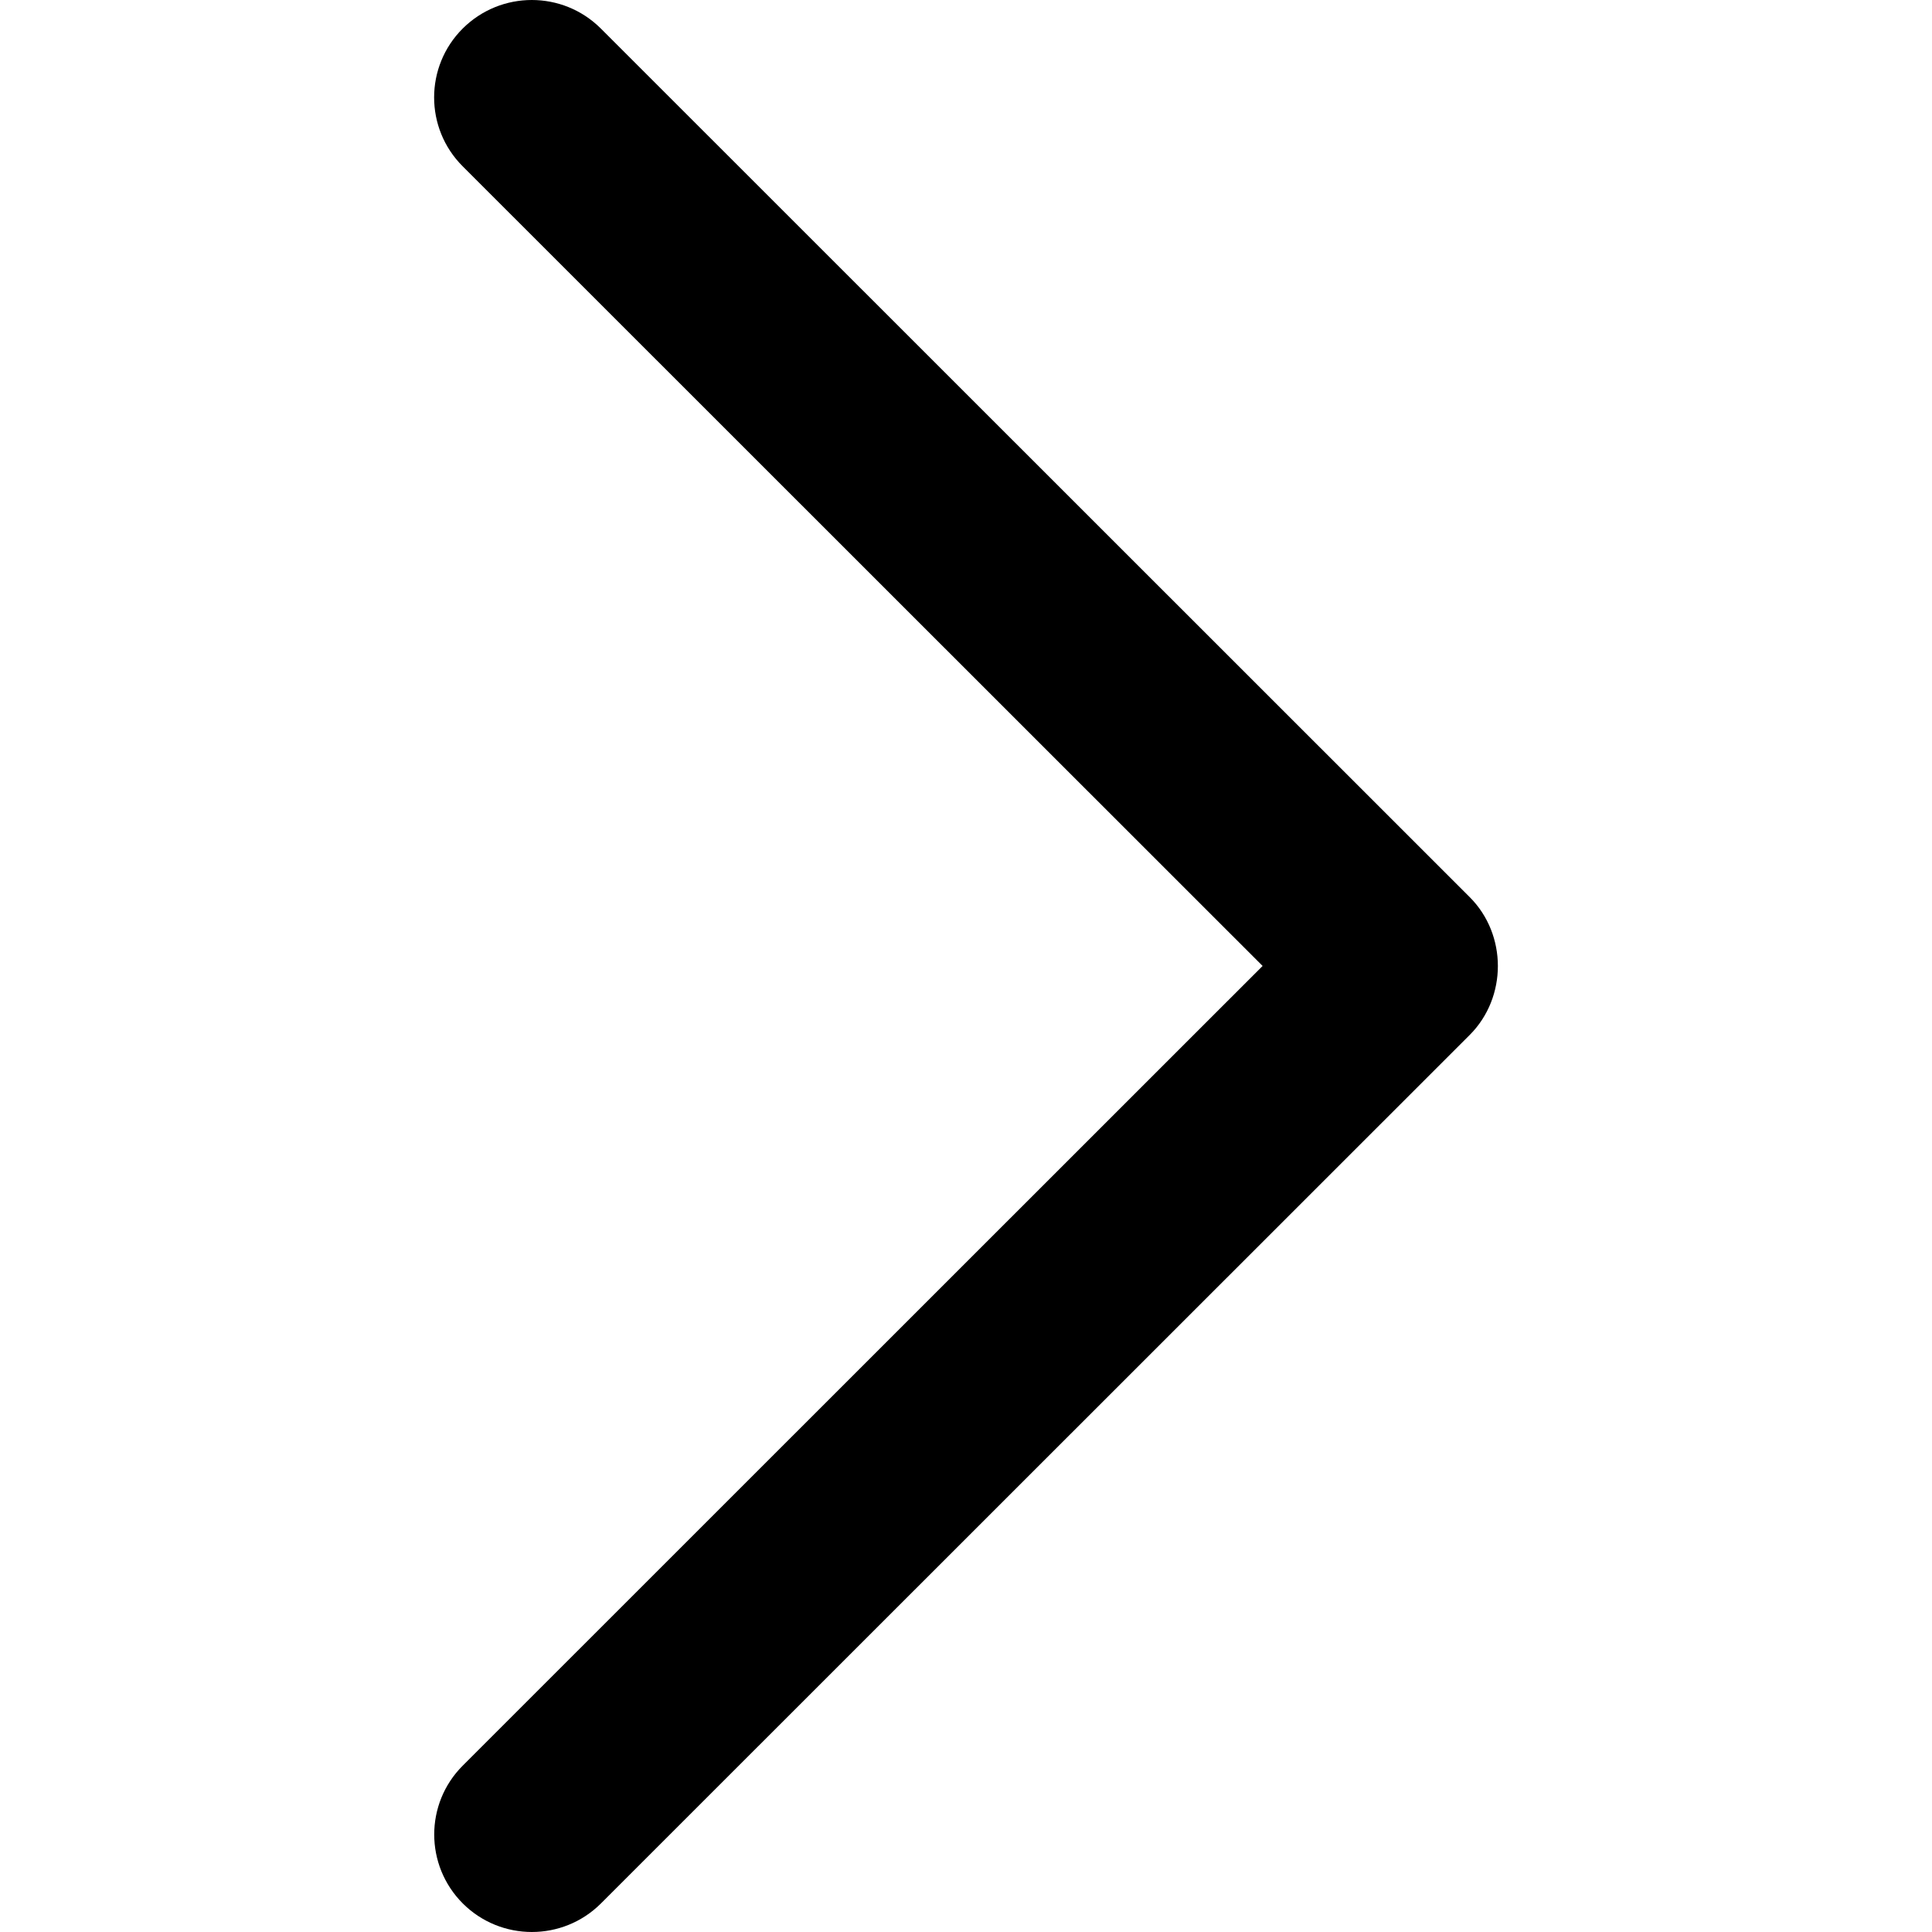
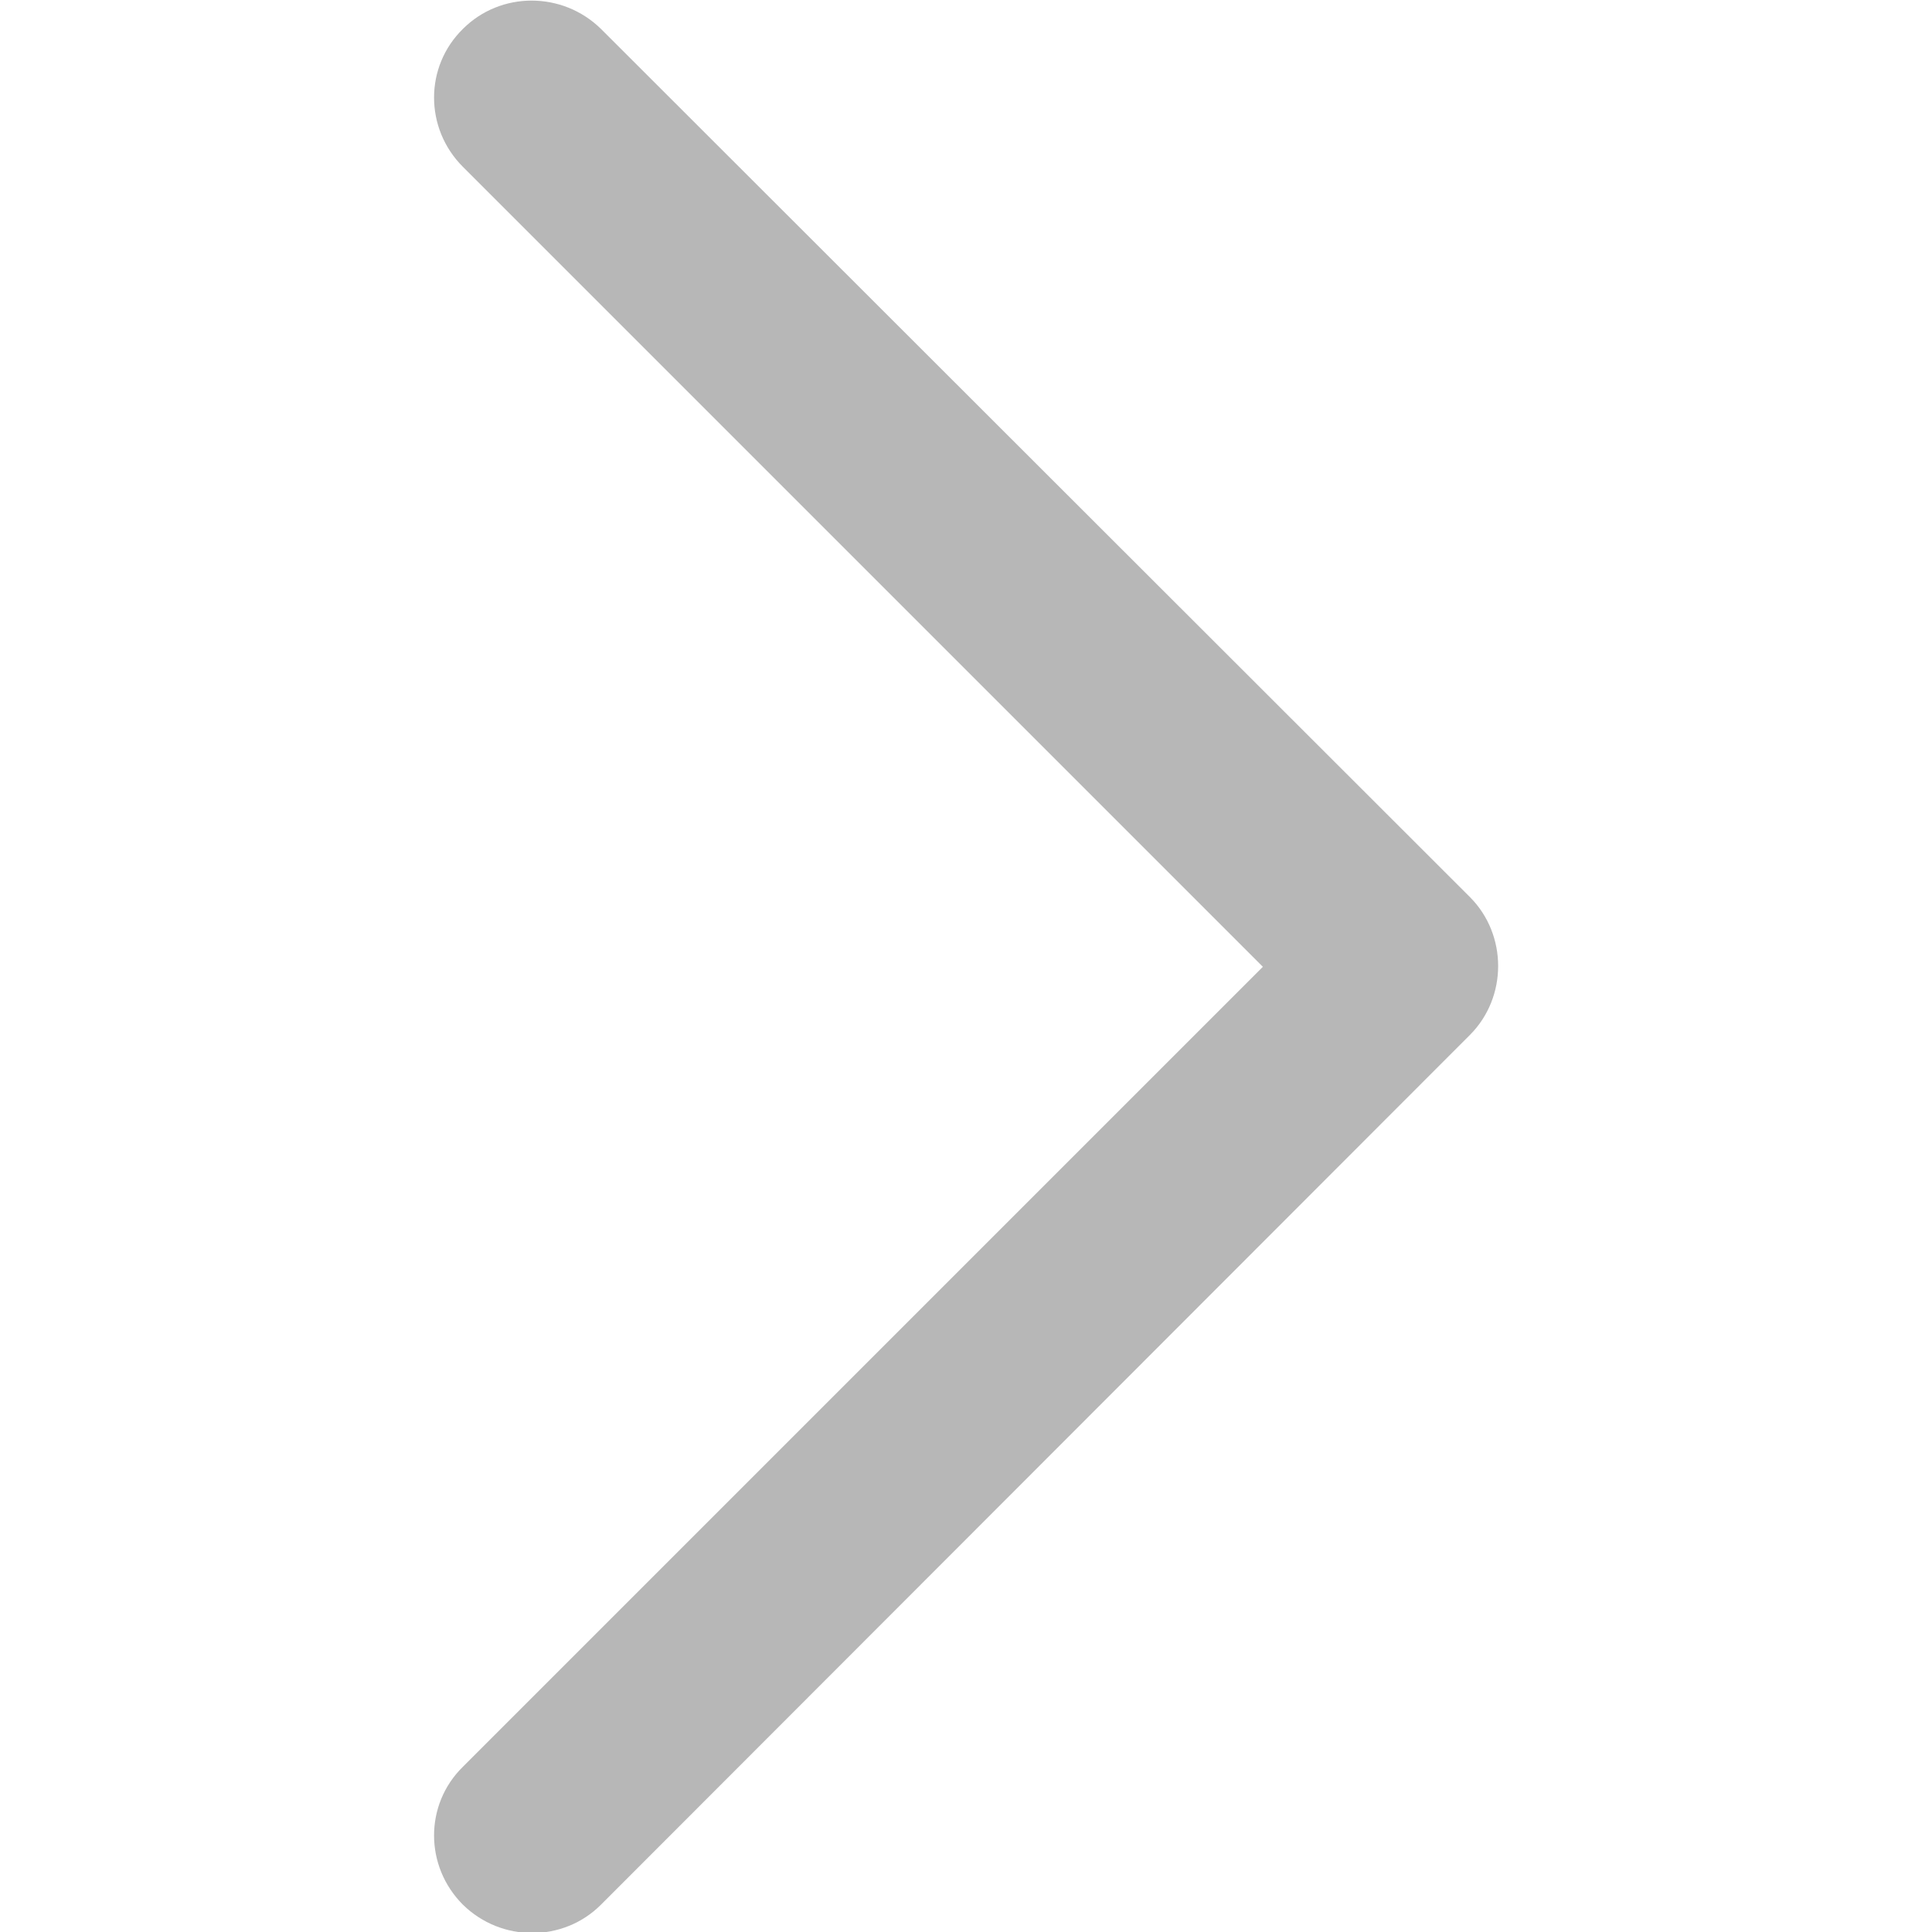
- <svg xmlns="http://www.w3.org/2000/svg" version="1.1" id="Capa_1" x="0px" y="0px" viewBox="0 0 240.823 240.823" style="enable-background:new 0 0 240.823 240.823;" xml:space="preserve">
+ <svg xmlns="http://www.w3.org/2000/svg" version="1.1" id="Capa_1" x="0px" y="0px" viewBox="0 0 240.8 240.8" style="enable-background:new 0 0 240.8 240.8;" xml:space="preserve">
+   <style type="text/css">
+ 	.st0{fill:#B7B7B7;}
+ </style>
  <g>
-     <path id="Chevron_Right_1_" d="M183.189,111.816L74.892,3.555c-4.752-4.74-12.451-4.74-17.215,0c-4.752,4.74-4.752,12.439,0,17.179   l99.707,99.671l-99.695,99.671c-4.752,4.74-4.752,12.439,0,17.191c4.752,4.74,12.463,4.74,17.215,0l108.297-108.261   C187.881,124.315,187.881,116.495,183.189,111.816z" />
-     <g>
- 	</g>
-     <g>
- 	</g>
-     <g>
- 	</g>
-     <g>
- 	</g>
-     <g>
- 	</g>
-     <g>
- 	</g>
+     <path id="Chevron_Right_1_" class="st0" d="M183.2,111.8L74.9,3.6c-4.8-4.7-12.5-4.7-17.2,0c-4.8,4.7-4.8,12.4,0,17.2l99.7,99.7   l-99.7,99.7c-4.8,4.7-4.8,12.4,0,17.2c4.8,4.7,12.5,4.7,17.2,0L183.2,129C187.9,124.3,187.9,116.5,183.2,111.8z" />
  </g>
-   <g>
- </g>
-   <g>
- </g>
-   <g>
- </g>
-   <g>
- </g>
-   <g>
- </g>
-   <g>
- </g>
-   <g>
- </g>
-   <g>
- </g>
-   <g>
- </g>
-   <g>
- </g>
-   <g>
- </g>
-   <g>
- </g>
-   <g>
- </g>
-   <g>
- </g>
-   <g>
- </g>
</svg>
